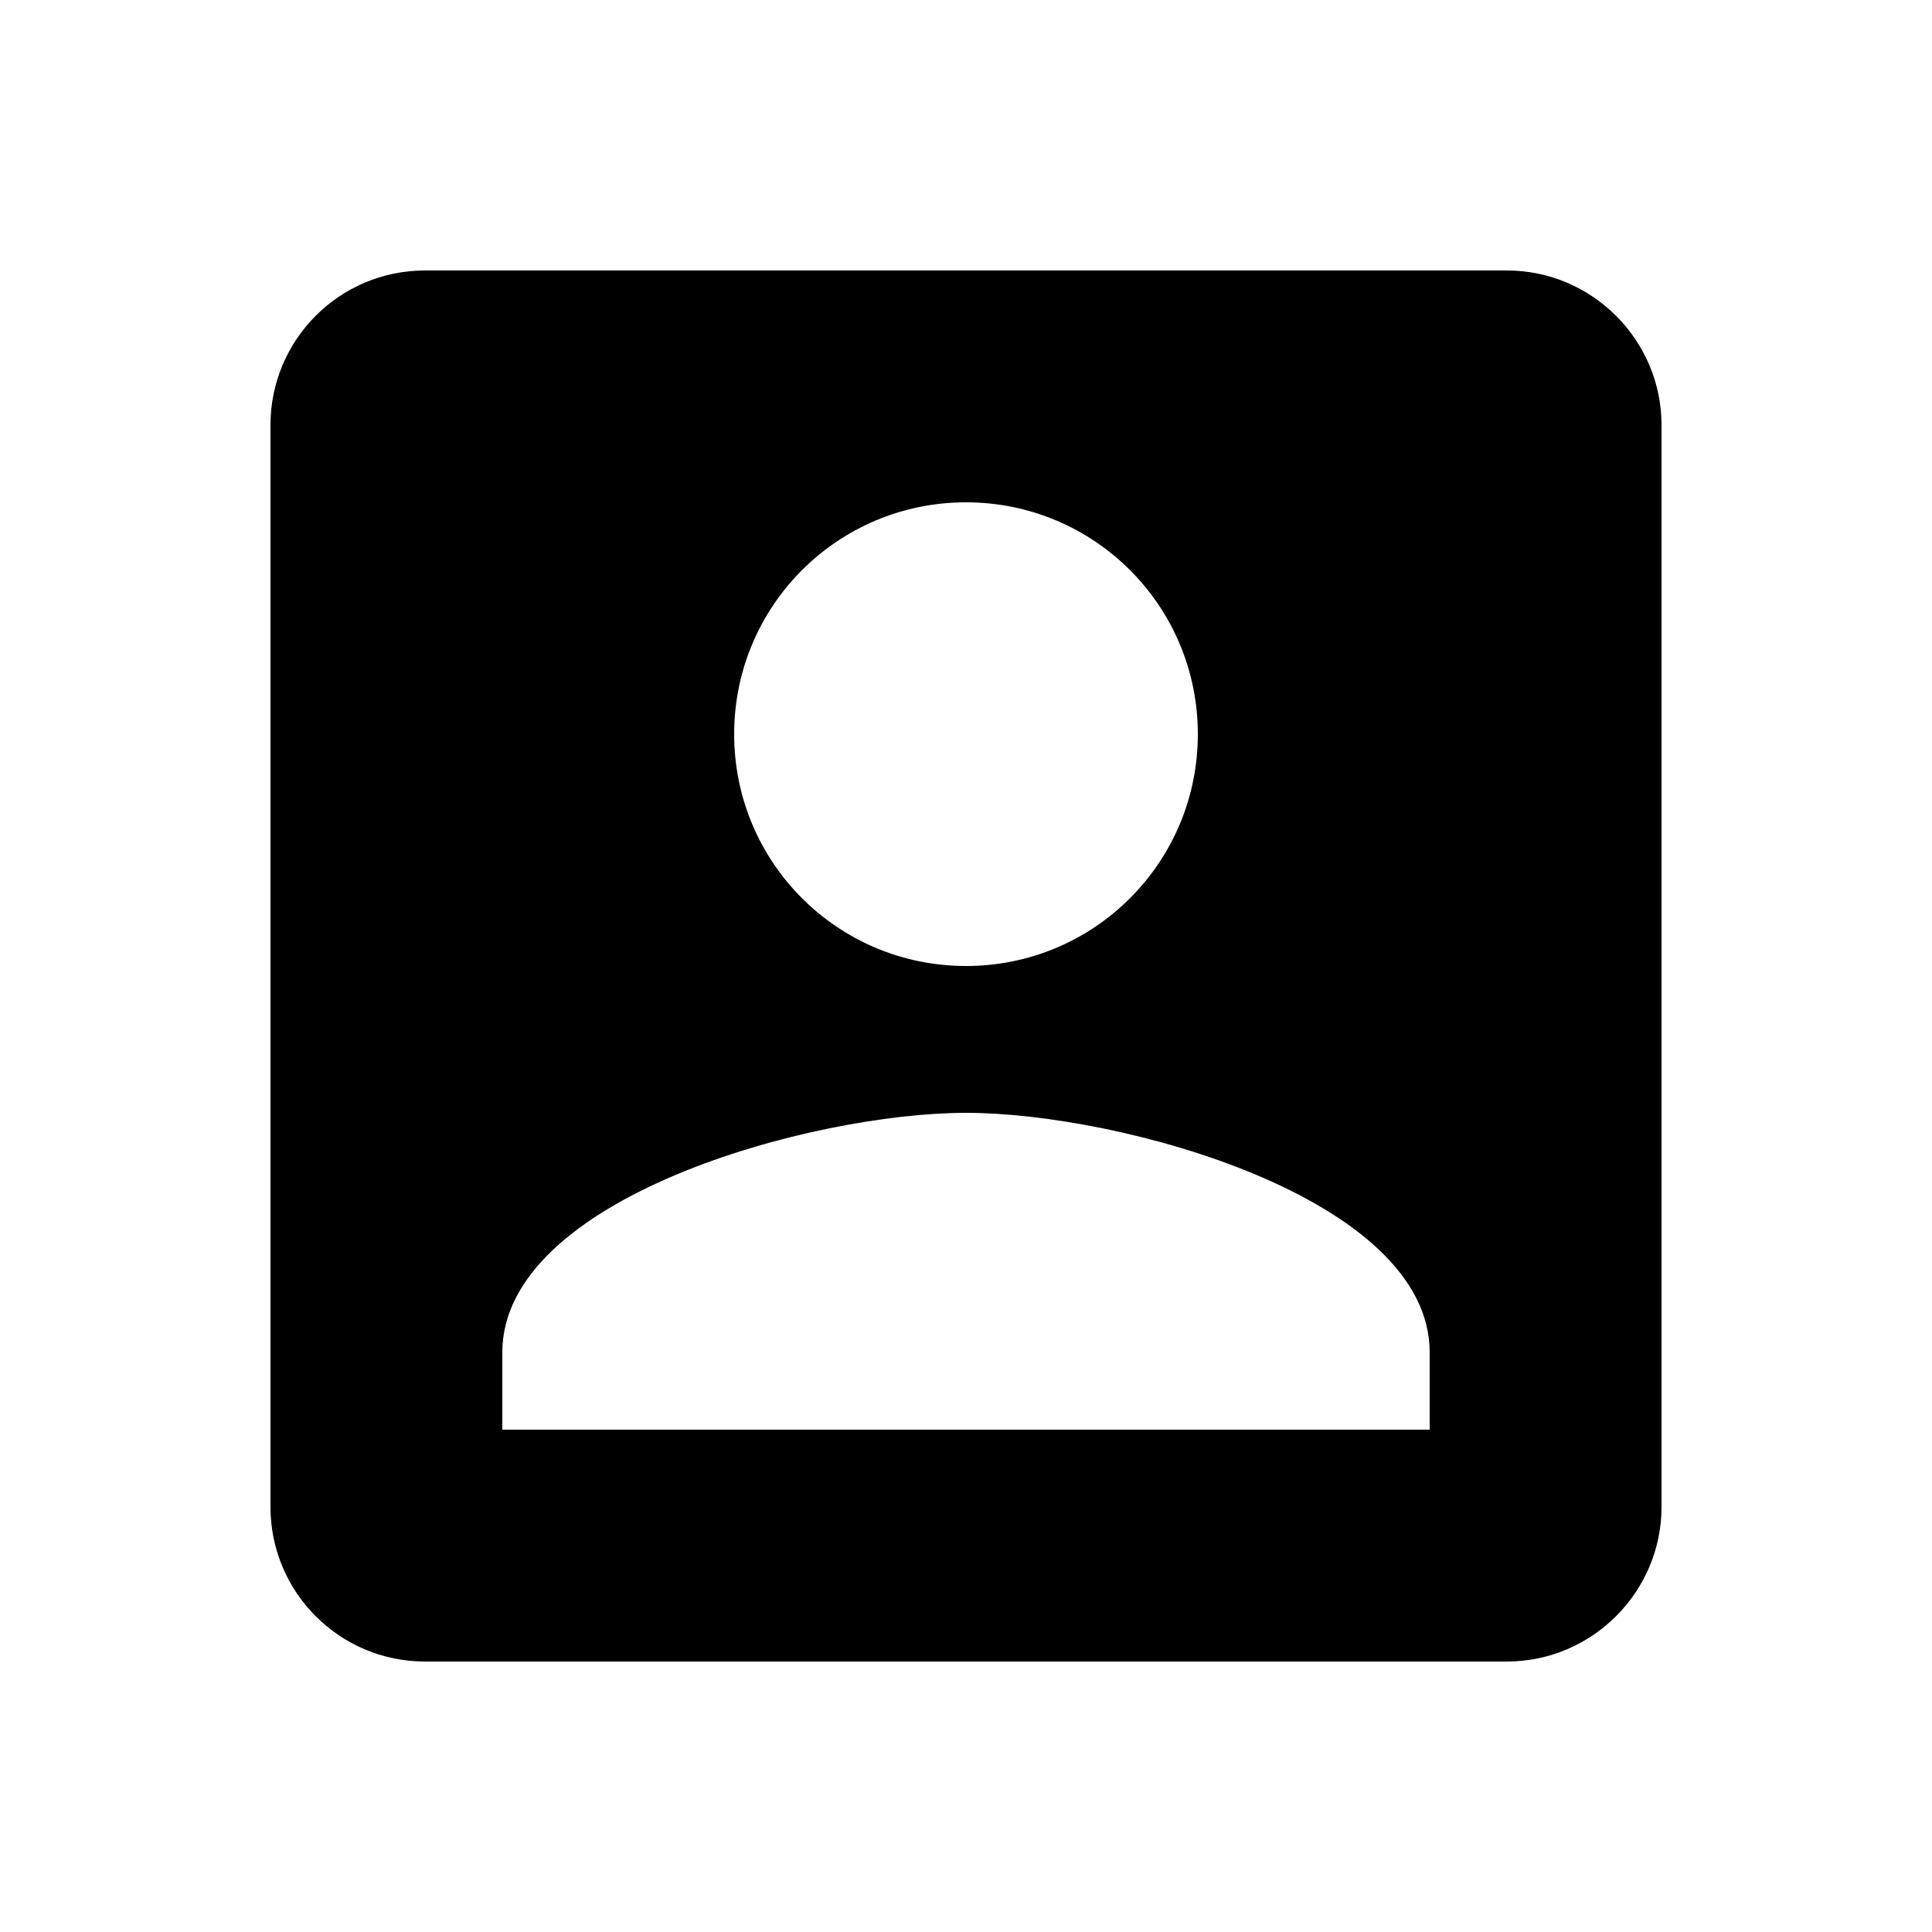
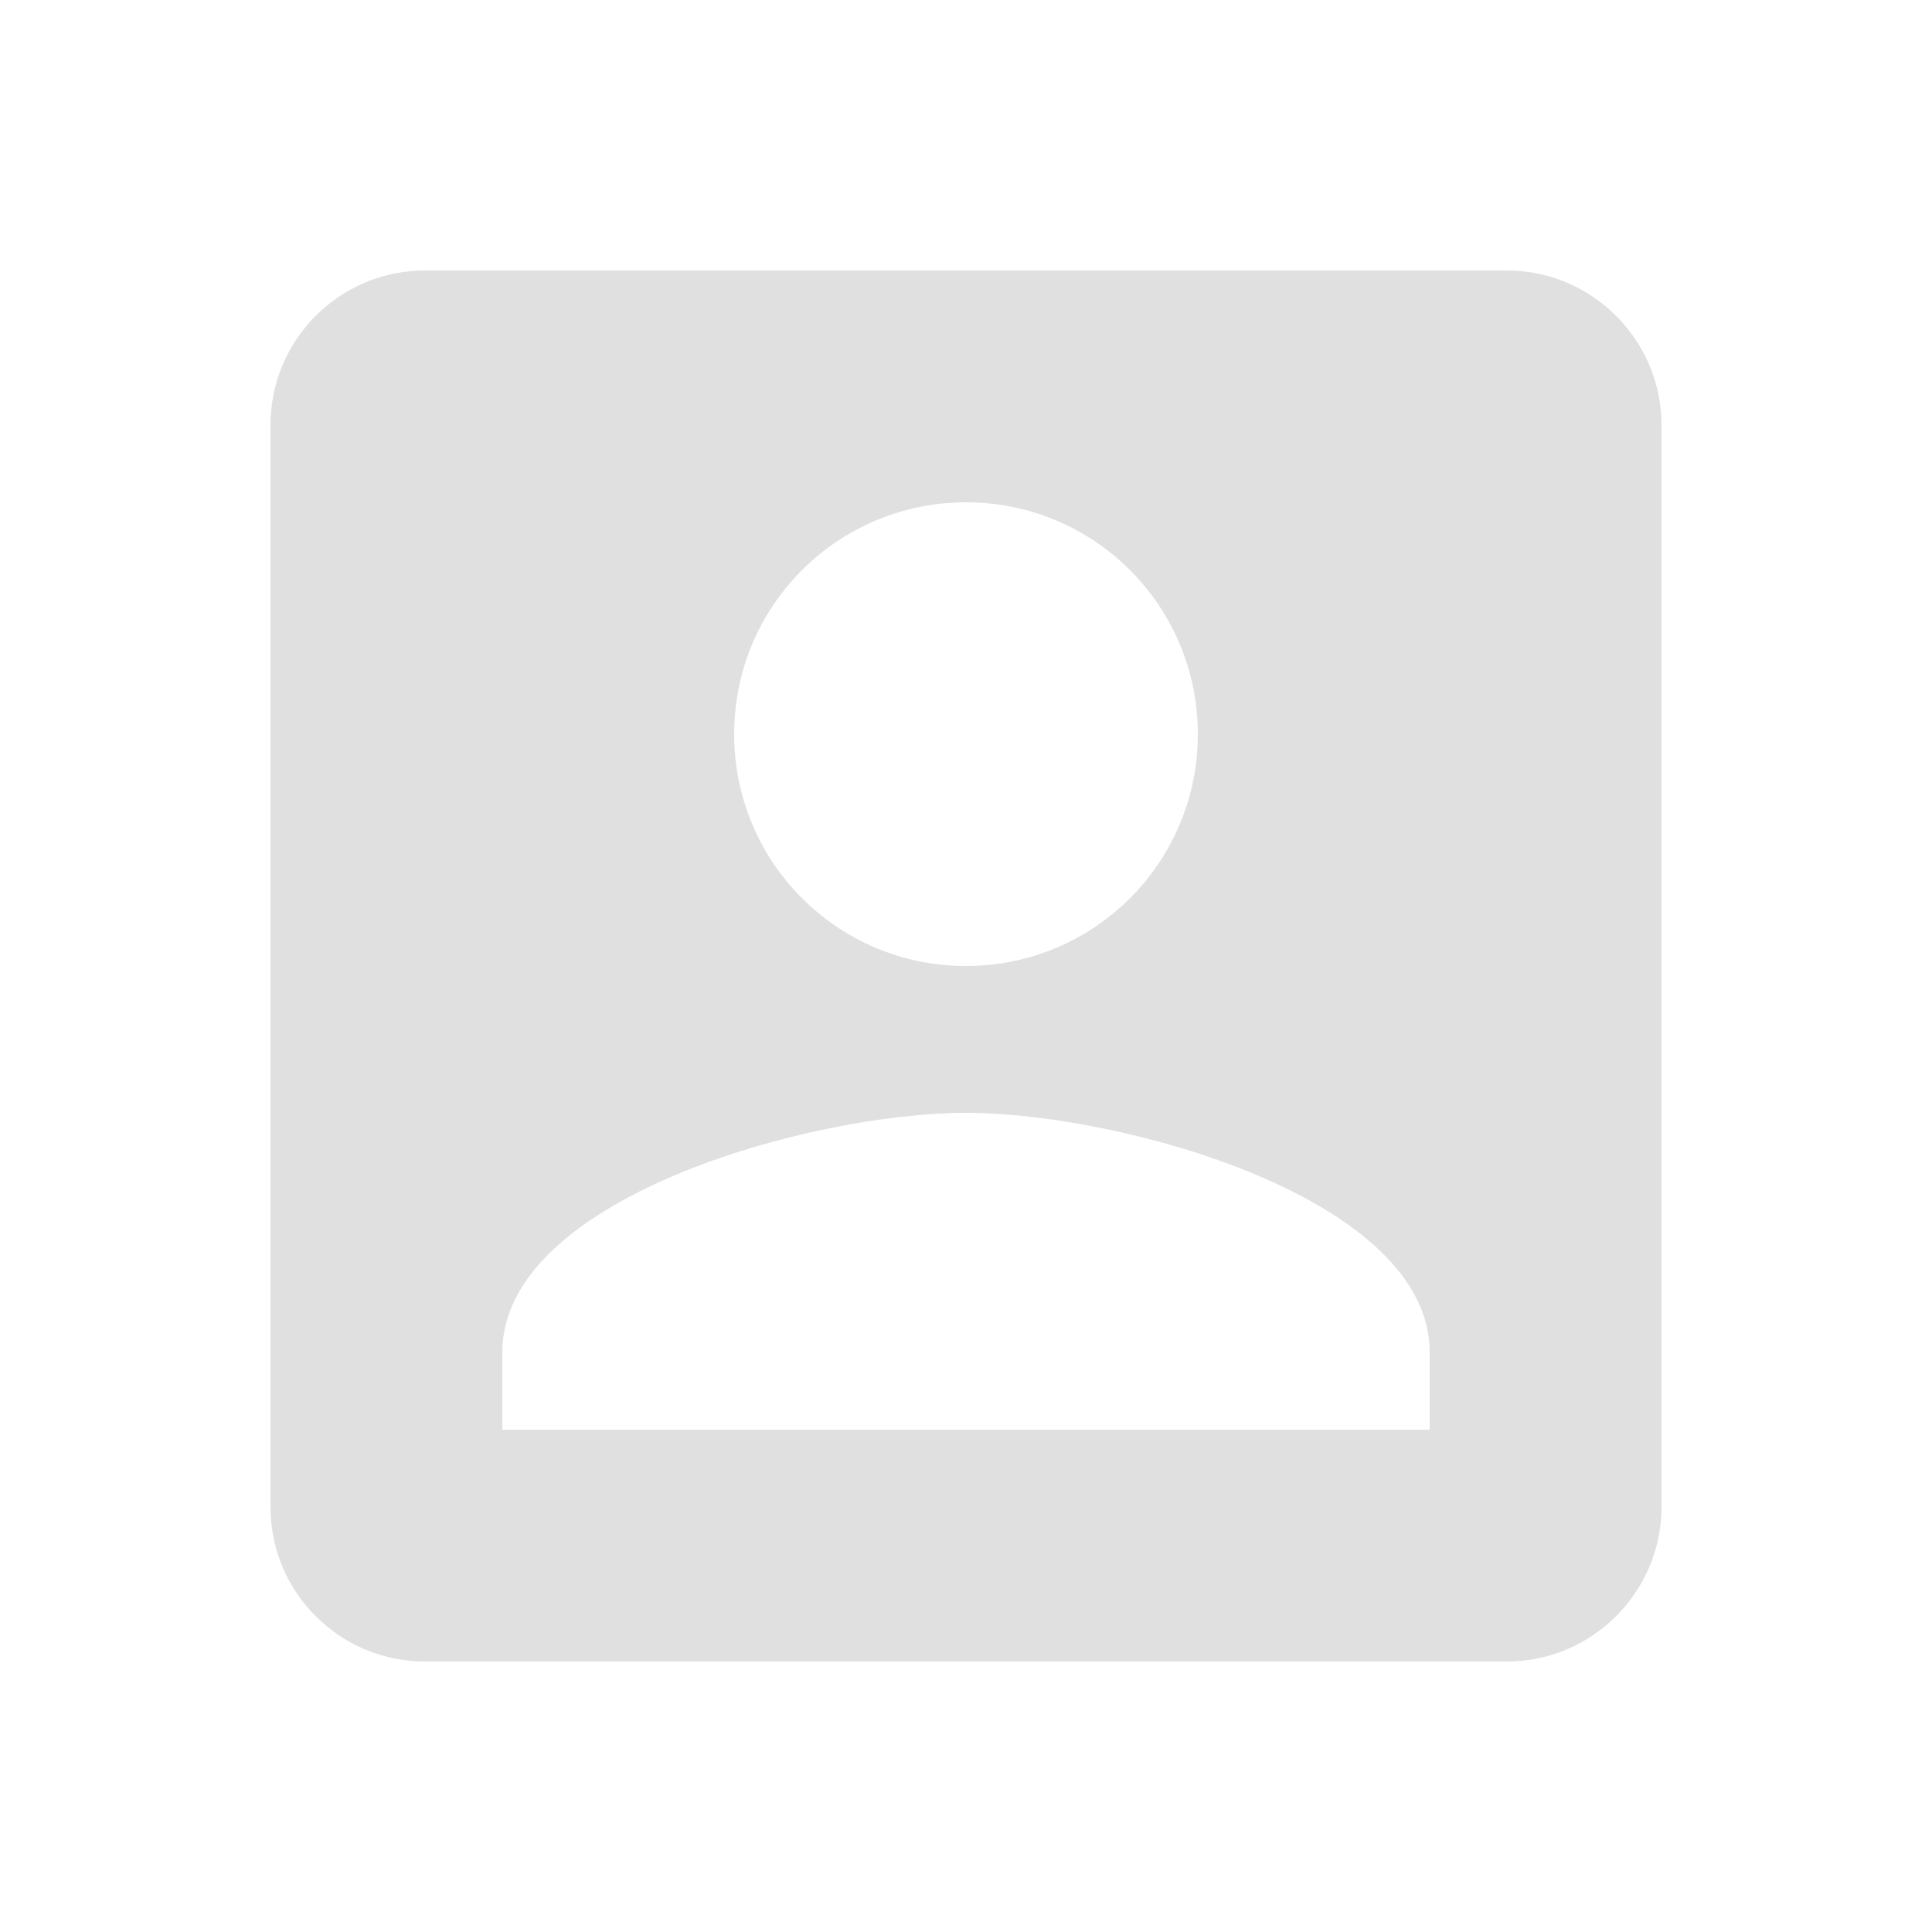
- <svg xmlns="http://www.w3.org/2000/svg" width="24" height="24" viewBox="0 0 25 24" fill="current">
+ <svg xmlns="http://www.w3.org/2000/svg" width="24" height="24" viewBox="0 0 25 24" fill="#E0E0E0">
  <g clip-path="url(#clip0_5_3612)">
    <path d="M3.5 5V19C3.5 20.1 4.39 21 5.5 21H19.5C20.6 21 21.5 20.1 21.5 19V5C21.5 3.9 20.6 3 19.5 3H5.5C4.39 3 3.5 3.9 3.5 5ZM15.5 9C15.5 10.66 14.16 12 12.5 12C10.84 12 9.5 10.66 9.5 9C9.5 7.34 10.84 6 12.5 6C14.16 6 15.5 7.34 15.5 9ZM6.5 17C6.5 15 10.5 13.9 12.5 13.9C14.5 13.9 18.5 15 18.5 17V18H6.5V17Z" fill="current" />
  </g>
  <defs>
    <clipPath id="clip0_5_3612">
      <rect width="24" height="24" fill="current" transform="translate(0.5)" />
    </clipPath>
  </defs>
</svg>
